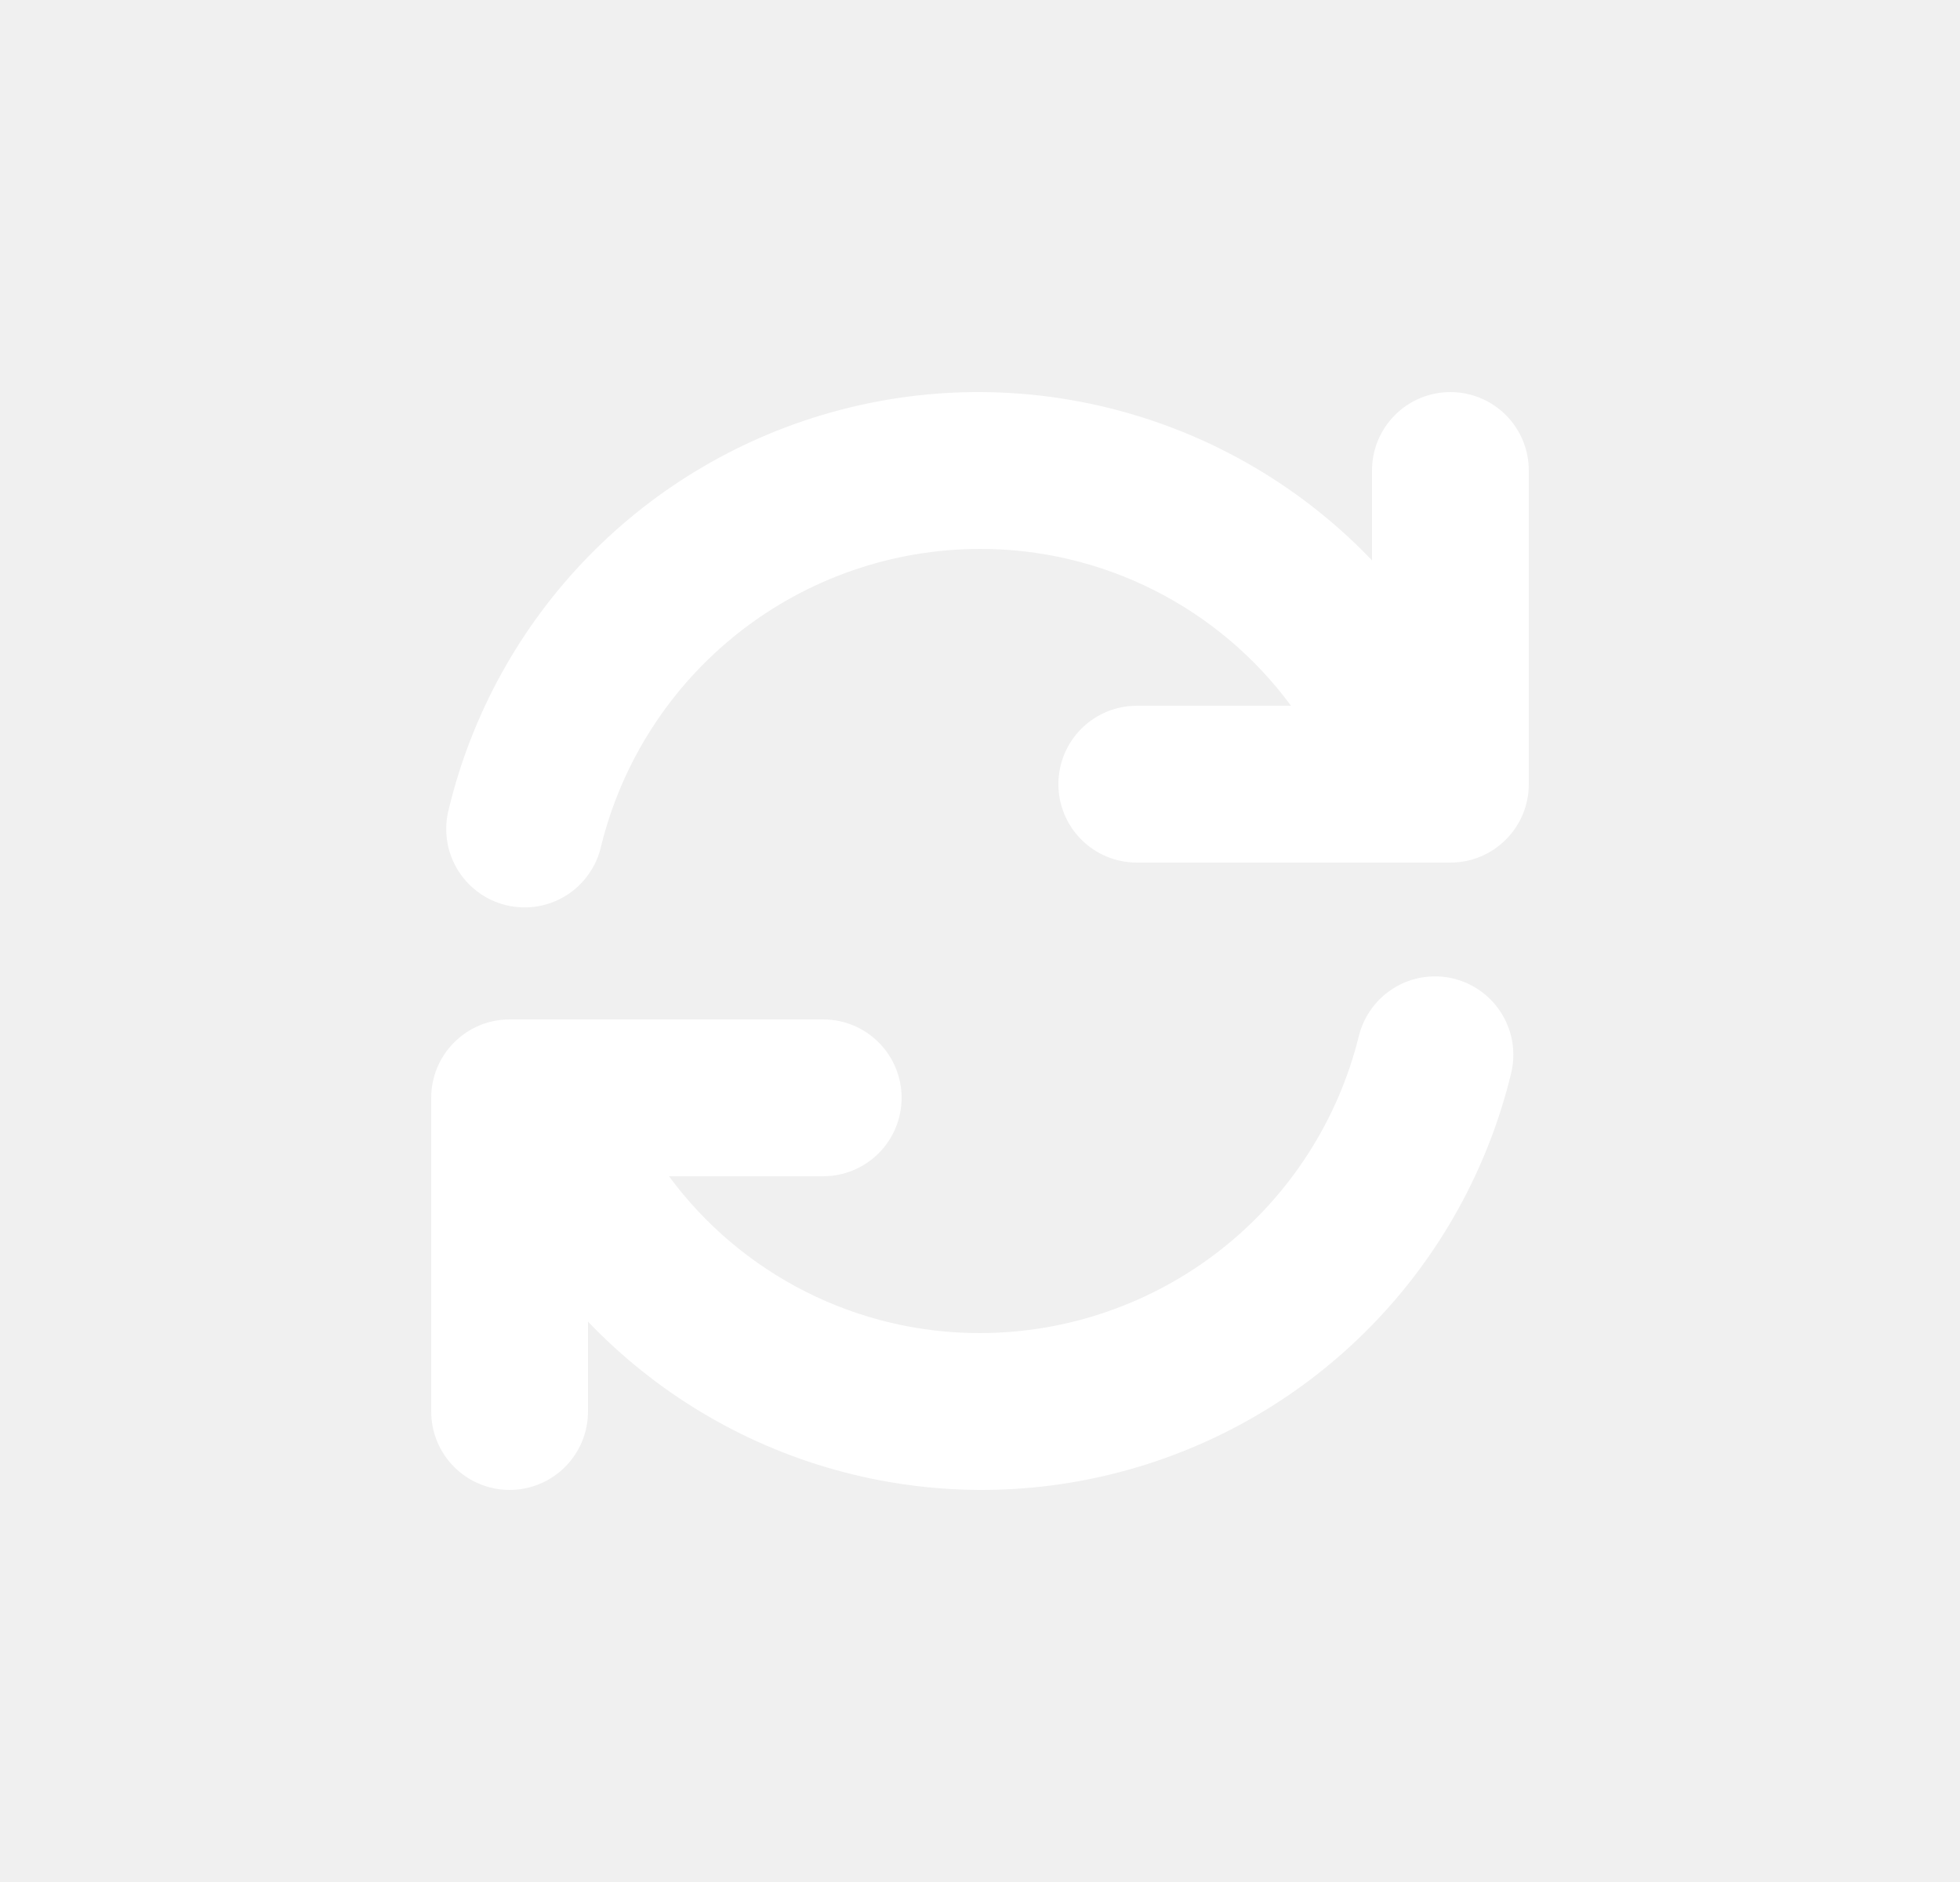
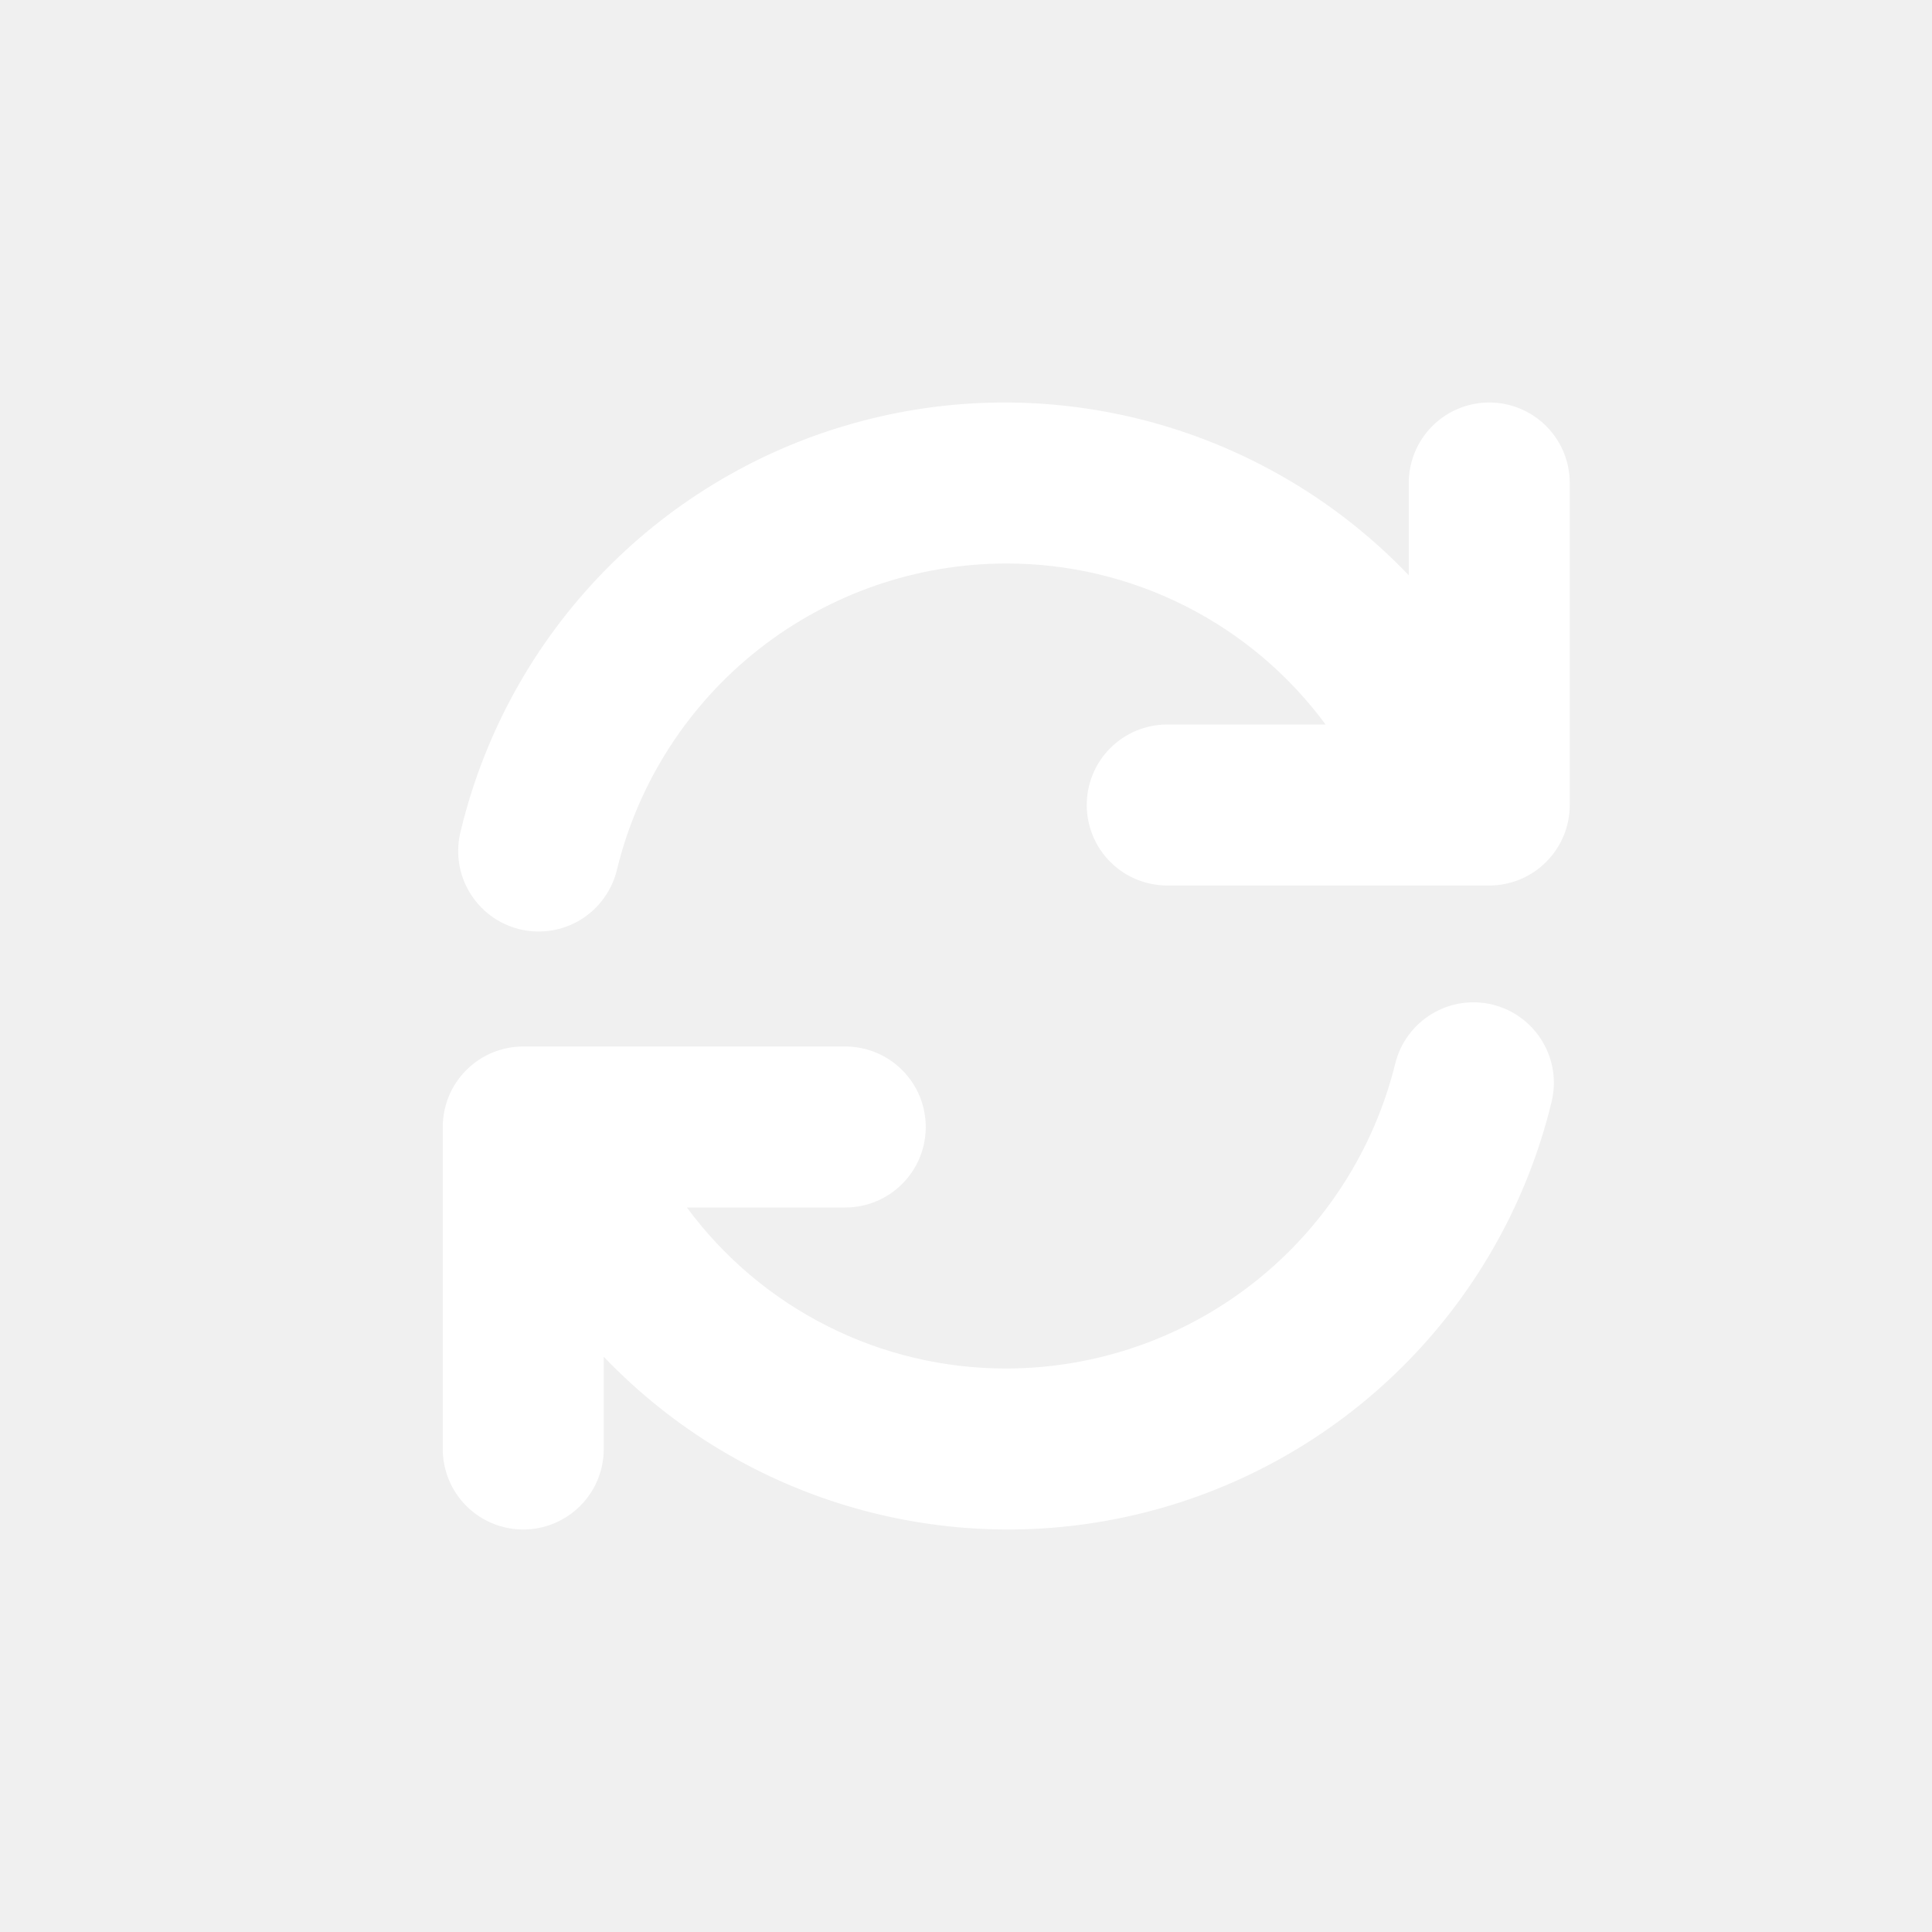
- <svg xmlns="http://www.w3.org/2000/svg" width="25" height="24" viewBox="0 0 25 24" fill="none">
+ <svg xmlns="http://www.w3.org/2000/svg" width="24" height="24" viewBox="0 0 24 24" fill="none">
  <path d="M18.5 5C18.235 5 17.98 5.105 17.793 5.293C17.605 5.48 17.5 5.735 17.5 6V7.146C16.639 6.245 15.55 5.593 14.35 5.257C13.149 4.921 11.881 4.914 10.677 5.238C9.473 5.561 8.378 6.202 7.507 7.094C6.636 7.986 6.021 9.096 5.727 10.307C5.692 10.436 5.683 10.57 5.7 10.702C5.717 10.834 5.761 10.961 5.828 11.076C5.896 11.191 5.985 11.292 6.092 11.372C6.198 11.452 6.32 11.509 6.449 11.542C6.579 11.574 6.713 11.58 6.845 11.56C6.976 11.539 7.103 11.493 7.216 11.423C7.33 11.353 7.428 11.261 7.505 11.152C7.583 11.044 7.638 10.921 7.667 10.791C7.933 9.71 8.554 8.749 9.43 8.062C10.306 7.375 11.387 7.001 12.5 7C13.272 6.999 14.033 7.179 14.722 7.527C15.411 7.874 16.009 8.379 16.467 9H14.5C14.235 9 13.98 9.105 13.793 9.293C13.605 9.48 13.5 9.735 13.5 10C13.5 10.265 13.605 10.52 13.793 10.707C13.98 10.895 14.235 11 14.5 11H18.5C18.765 11 19.02 10.895 19.207 10.707C19.395 10.52 19.5 10.265 19.5 10V6C19.5 5.735 19.395 5.48 19.207 5.293C19.02 5.105 18.765 5 18.5 5ZM18.546 12.481C18.419 12.449 18.286 12.443 18.156 12.462C18.026 12.481 17.901 12.526 17.789 12.594C17.676 12.661 17.578 12.751 17.5 12.856C17.421 12.962 17.365 13.082 17.333 13.209C17.067 14.29 16.446 15.251 15.57 15.938C14.694 16.625 13.613 16.999 12.5 17C11.728 17.001 10.967 16.821 10.278 16.473C9.589 16.126 8.991 15.621 8.533 15H10.5C10.765 15 11.02 14.895 11.207 14.707C11.395 14.52 11.5 14.265 11.5 14C11.5 13.735 11.395 13.48 11.207 13.293C11.02 13.105 10.765 13 10.5 13H6.5C6.235 13 5.98 13.105 5.793 13.293C5.605 13.48 5.5 13.735 5.5 14V18C5.5 18.265 5.605 18.52 5.793 18.707C5.98 18.895 6.235 19 6.5 19C6.765 19 7.02 18.895 7.207 18.707C7.395 18.52 7.5 18.265 7.5 18V16.854C8.362 17.755 9.45 18.408 10.65 18.743C11.851 19.079 13.119 19.086 14.323 18.762C15.527 18.439 16.622 17.798 17.493 16.906C18.364 16.014 18.979 14.904 19.273 13.693C19.337 13.436 19.297 13.164 19.16 12.937C19.024 12.709 18.803 12.546 18.546 12.481Z" fill="white" />
</svg>
